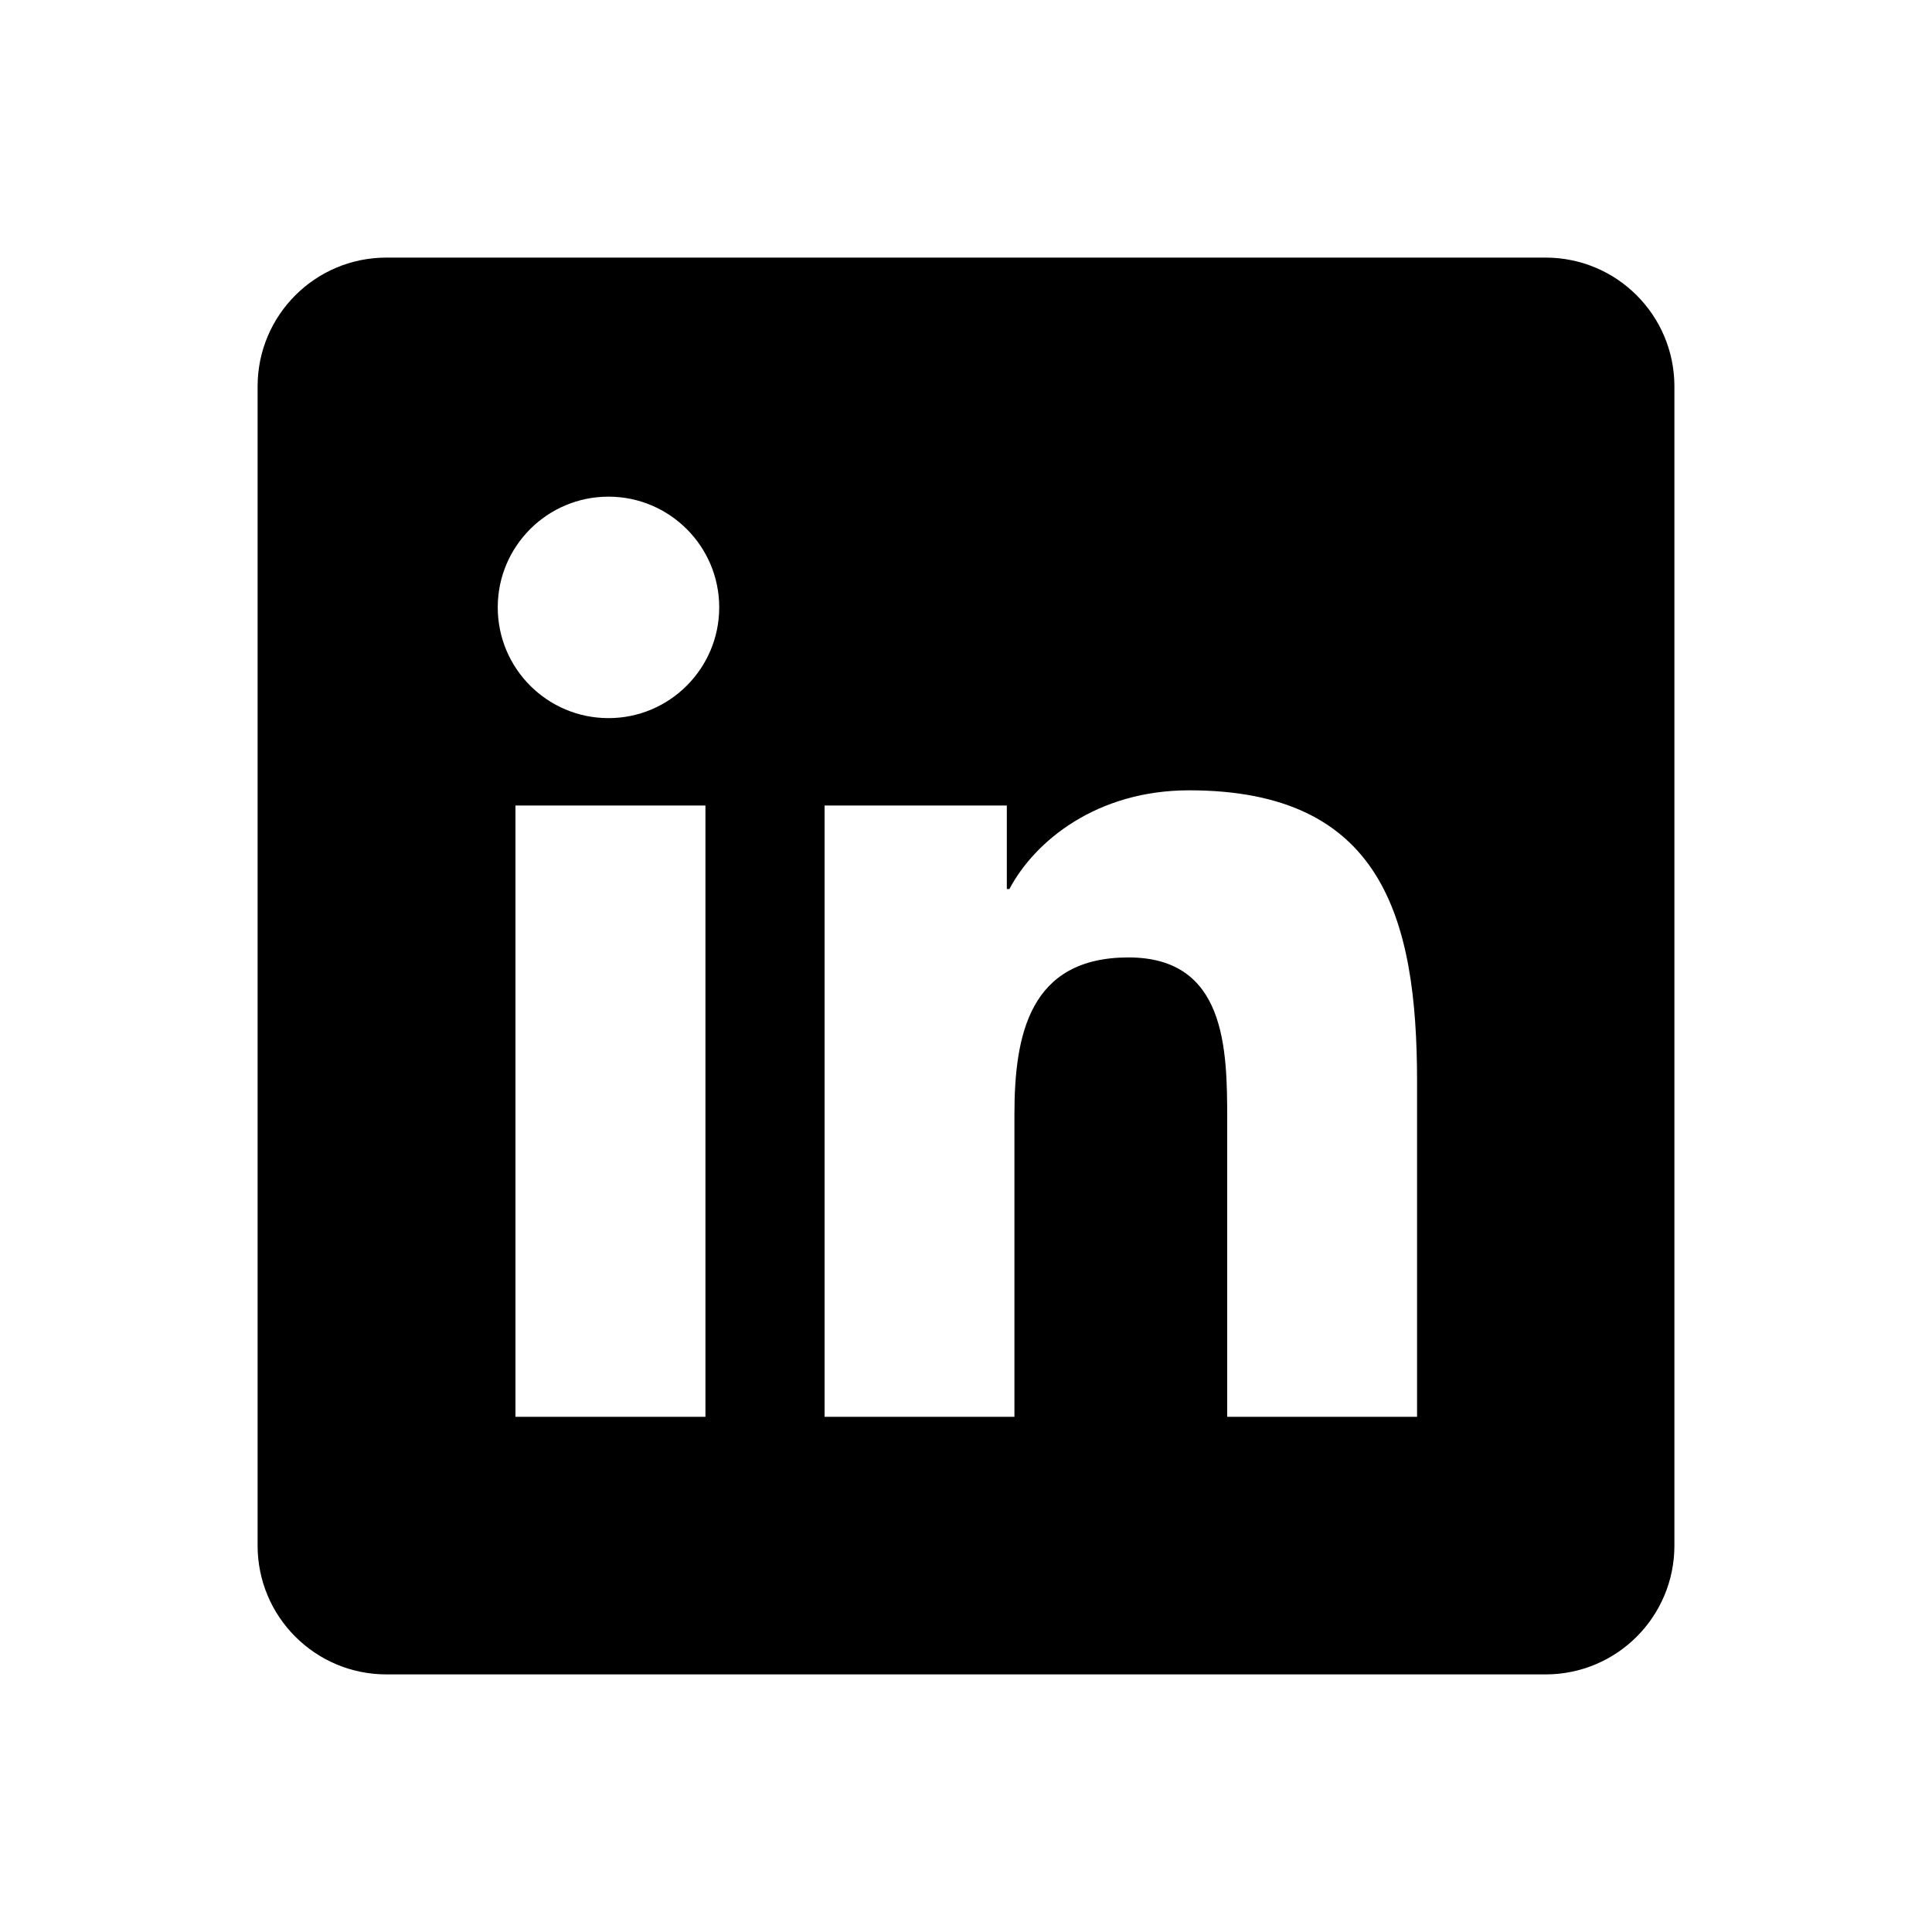
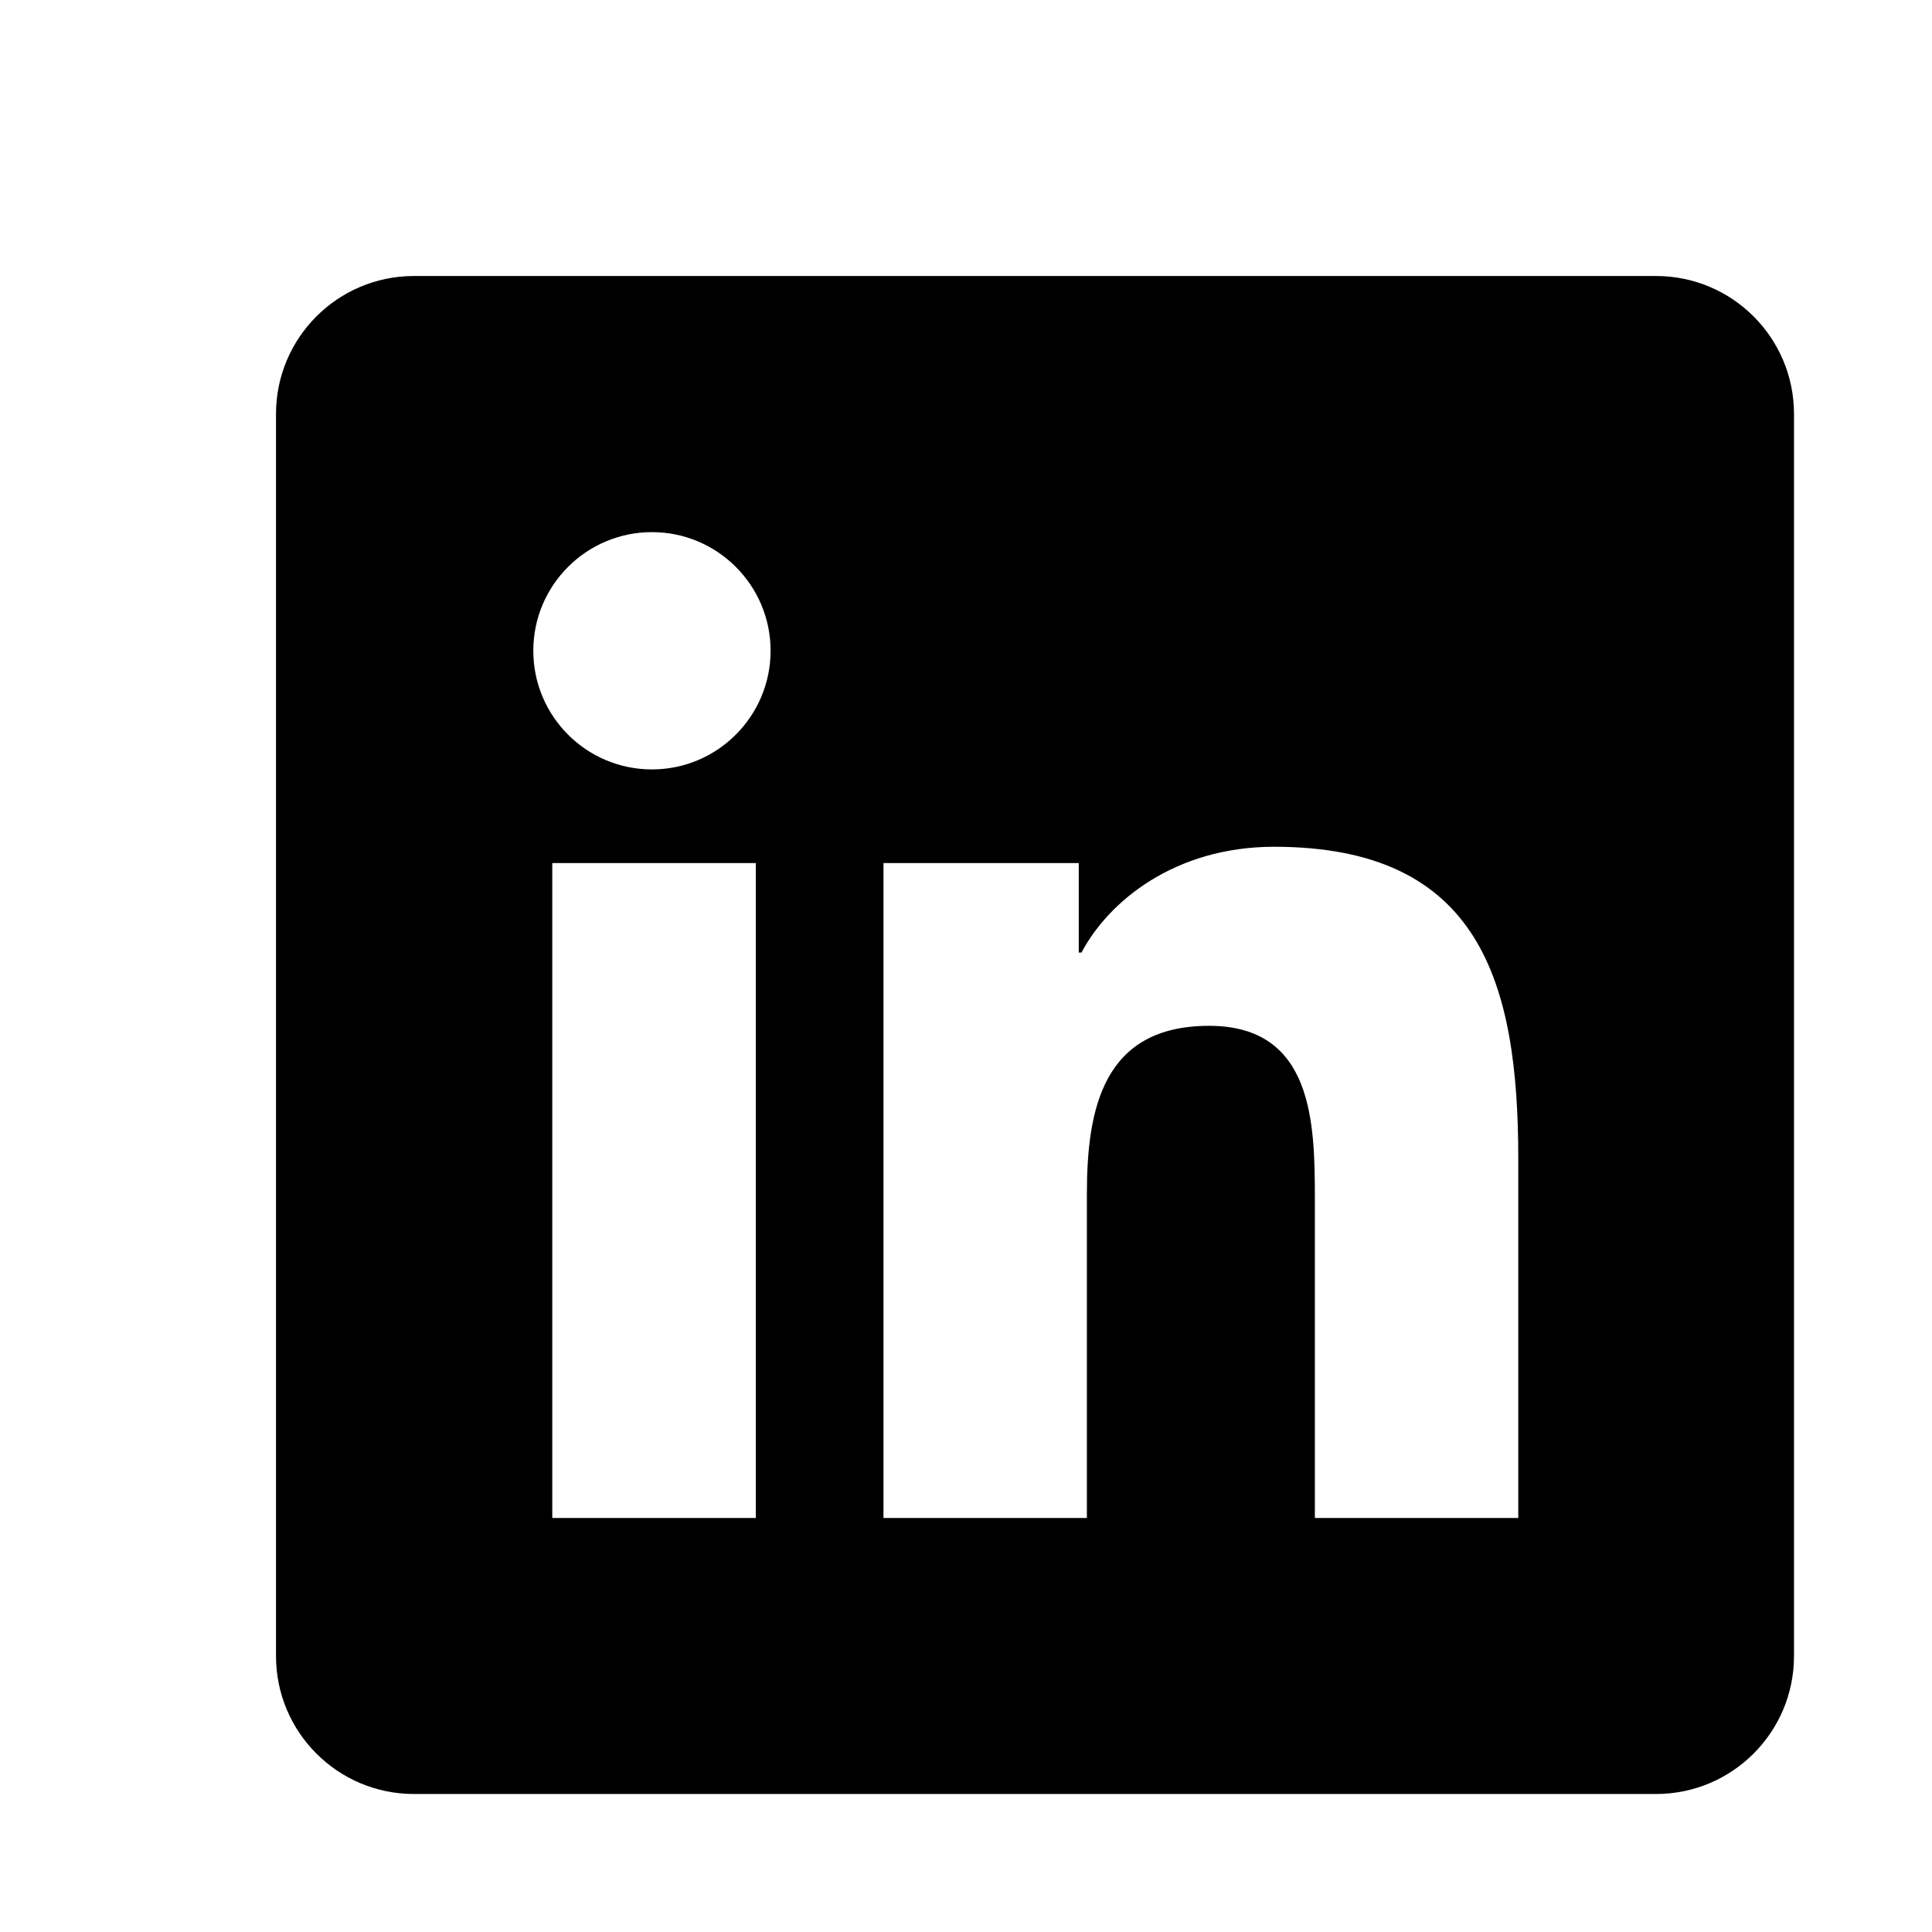
- <svg xmlns="http://www.w3.org/2000/svg" fill="#000000" viewBox="0 0 30 30" width="30px" height="30px">
+ <svg xmlns="http://www.w3.org/2000/svg" viewBox="0 0 28 28" width="36px" height="36px">
  <path d="M24,4H6C4.895,4,4,4.895,4,6v18c0,1.105,0.895,2,2,2h18c1.105,0,2-0.895,2-2V6C26,4.895,25.105,4,24,4z M10.954,22h-2.95 v-9.492h2.95V22z M9.449,11.151c-0.951,0-1.72-0.771-1.72-1.72c0-0.949,0.77-1.719,1.72-1.719c0.948,0,1.719,0.771,1.719,1.719 C11.168,10.38,10.397,11.151,9.449,11.151z M22.004,22h-2.948v-4.616c0-1.101-0.02-2.517-1.533-2.517 c-1.535,0-1.771,1.199-1.771,2.437V22h-2.948v-9.492h2.83v1.297h0.04c0.394-0.746,1.356-1.533,2.791-1.533 c2.987,0,3.539,1.966,3.539,4.522V22z" />
</svg>
